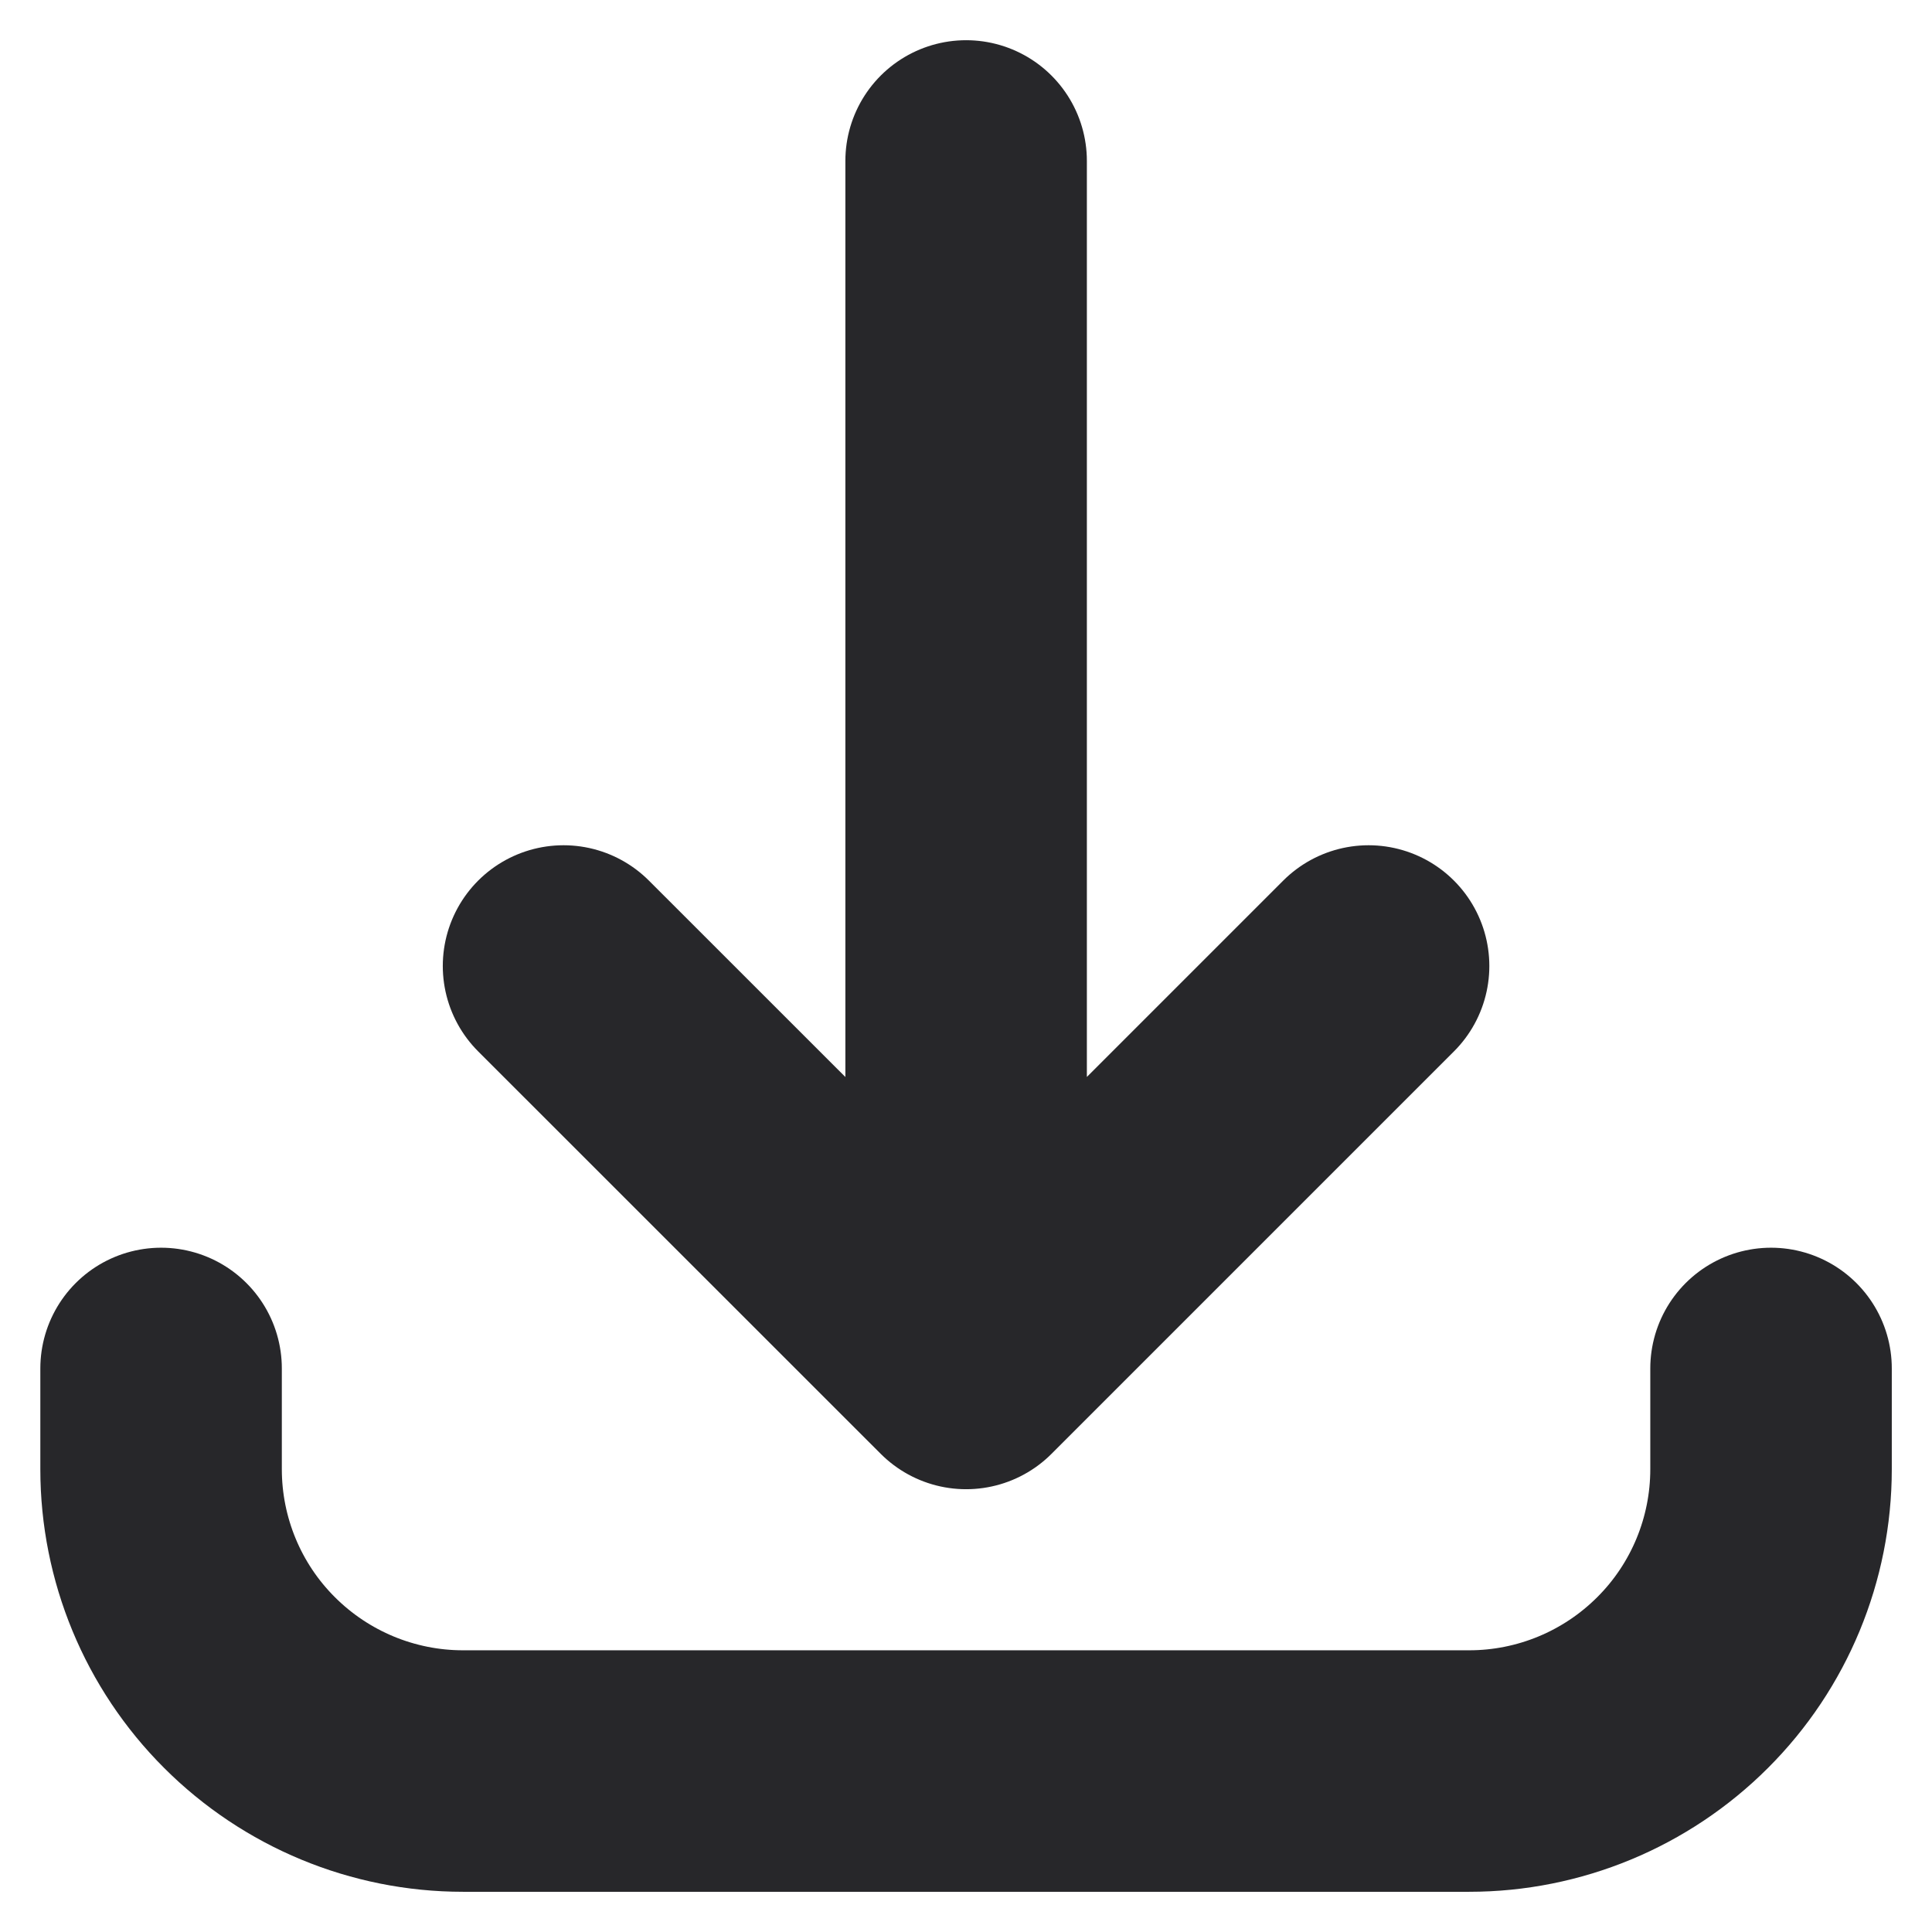
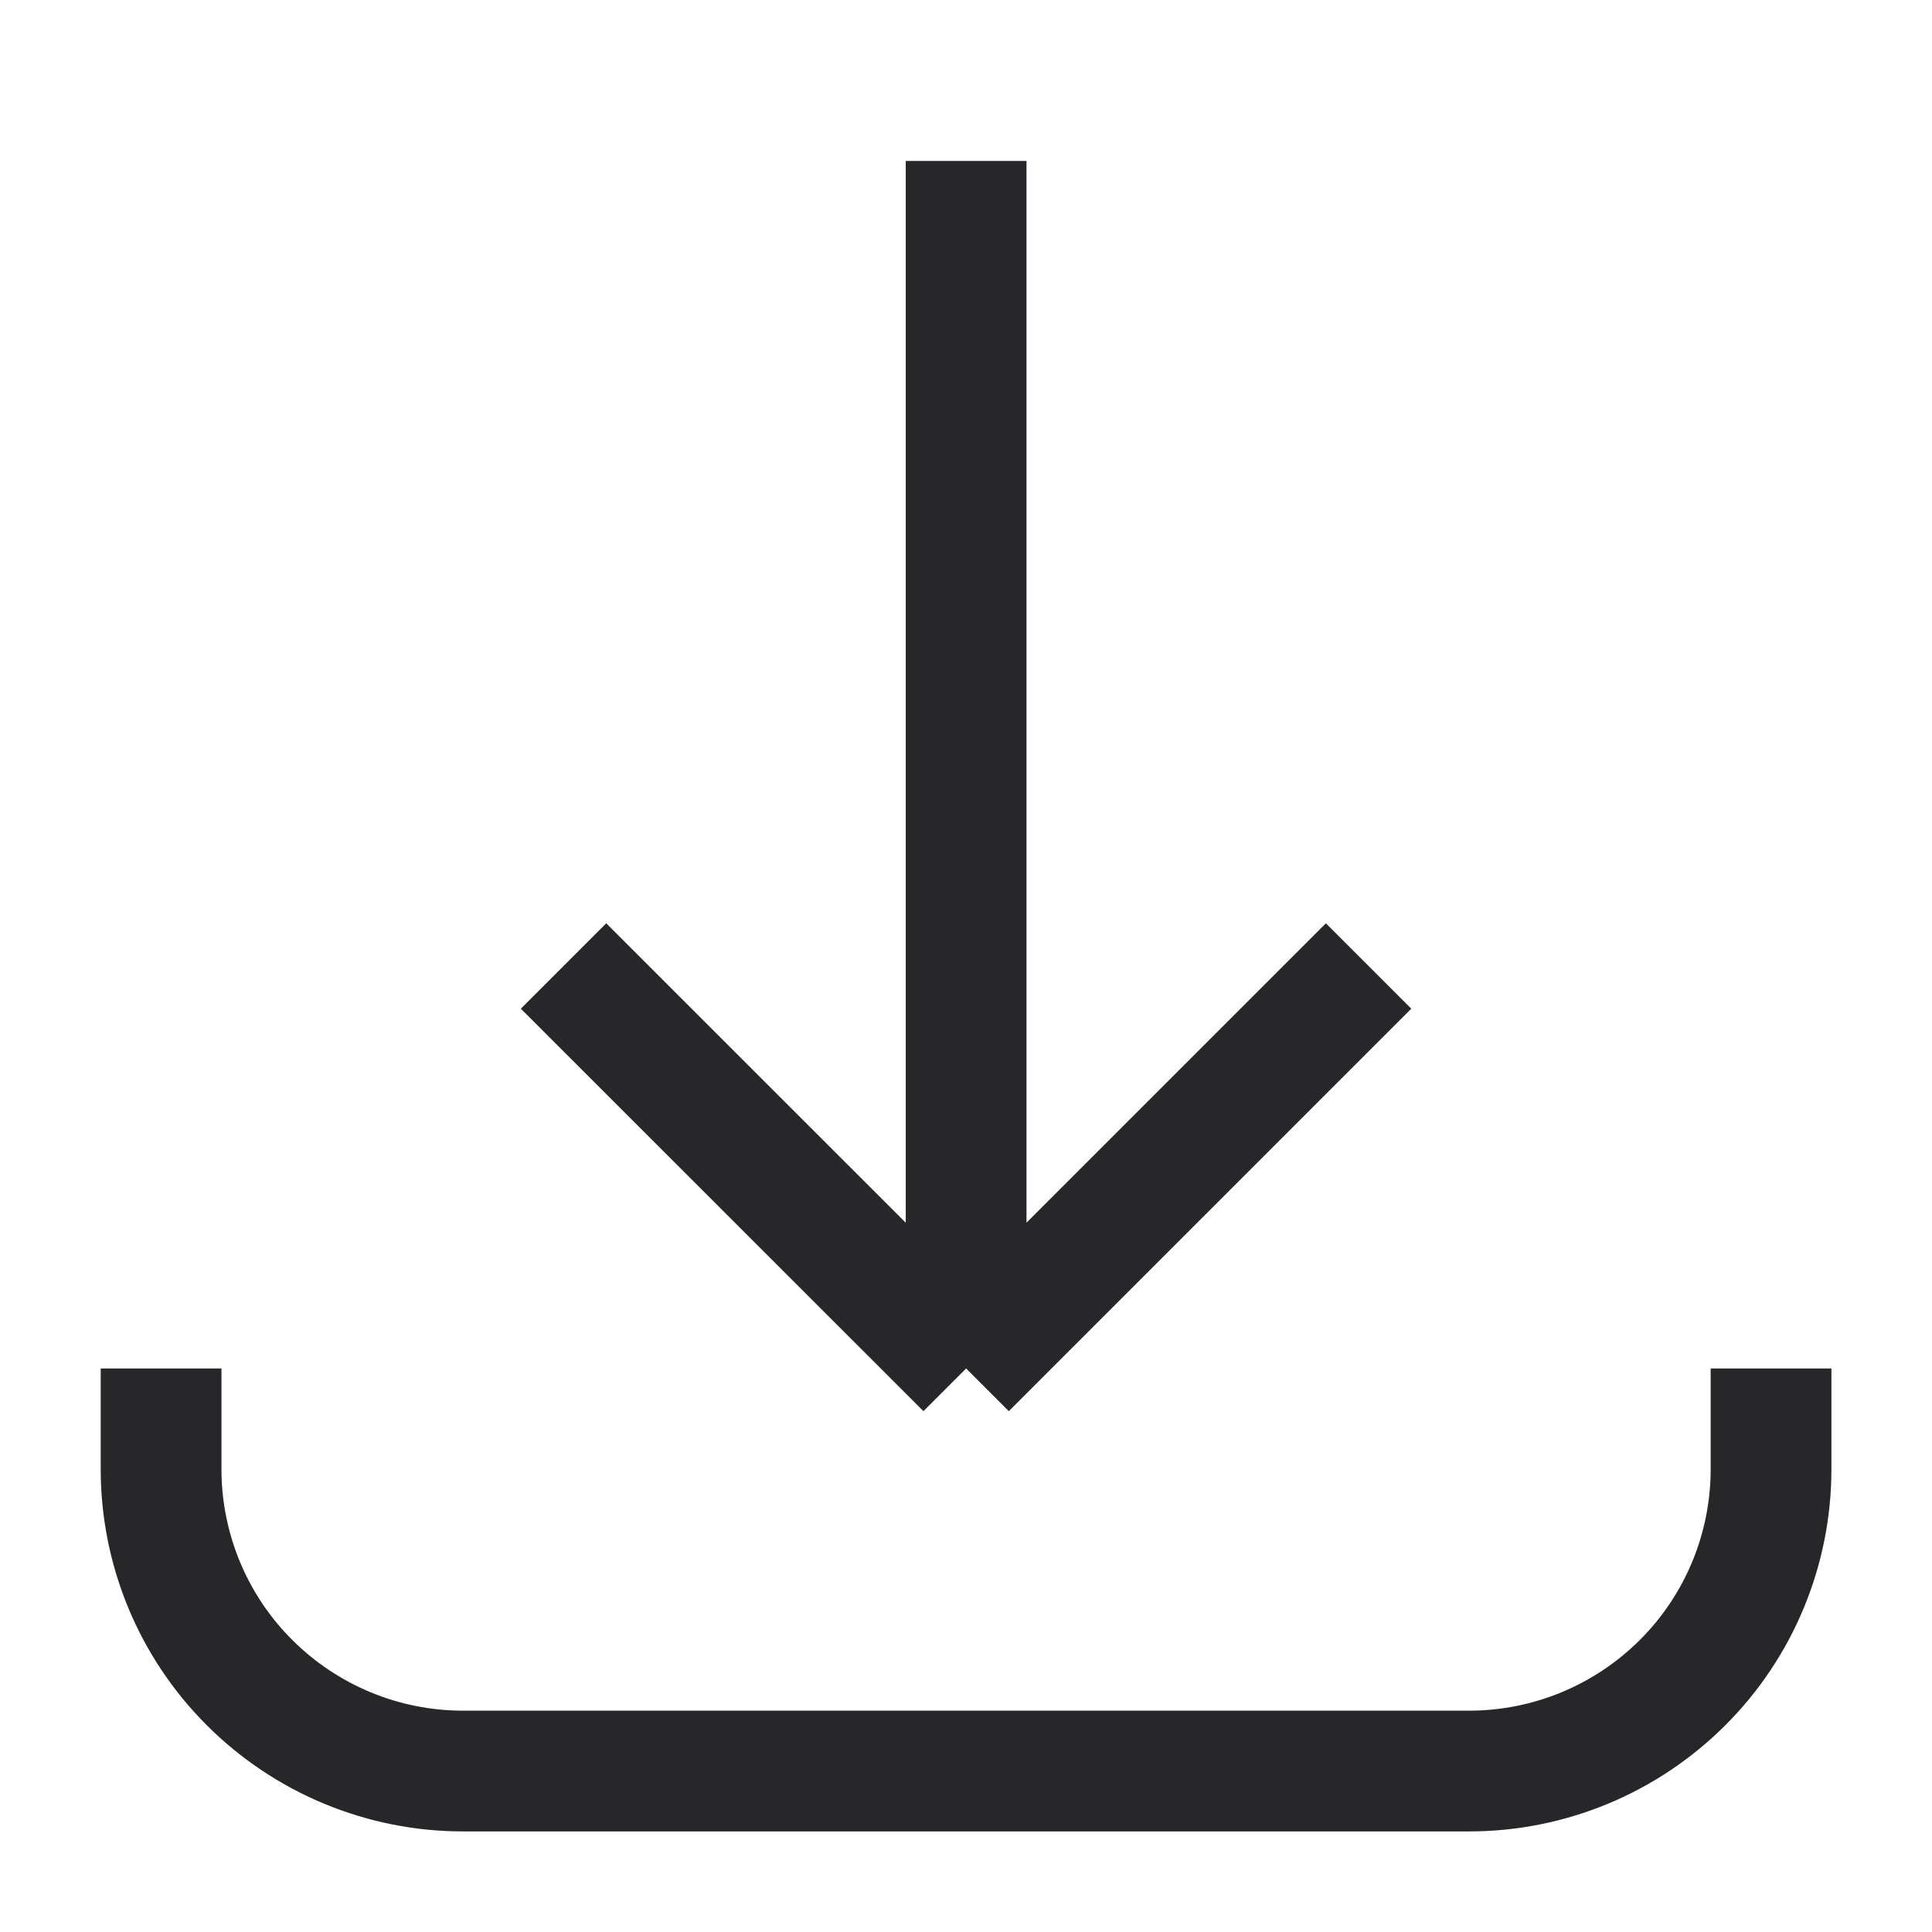
<svg xmlns="http://www.w3.org/2000/svg" width="16" height="16" viewBox="0 0 16 16" fill="none">
-   <path d="M1.334 11.333V12.167C1.334 12.83 1.597 13.466 2.066 13.934C2.535 14.403 3.171 14.667 3.834 14.667H12.167C12.83 14.667 13.466 14.403 13.935 13.934C14.404 13.466 14.667 12.83 14.667 12.167V11.333M11.334 8L8.001 11.333M8.001 11.333L4.667 8M8.001 11.333V1.333" stroke="#27272A" stroke-width="2" stroke-linecap="round" stroke-linejoin="round" />
+   <path d="M1.334 11.333V12.167C1.334 12.83 1.597 13.466 2.066 13.934C2.535 14.403 3.171 14.667 3.834 14.667H12.167C12.83 14.667 13.466 14.403 13.935 13.934C14.404 13.466 14.667 12.83 14.667 12.167V11.333M11.334 8L8.001 11.333M8.001 11.333L4.667 8M8.001 11.333V1.333" stroke="#27272A" strokeWidth="2" strokeLinecap="round" strokeLinejoin="round" />
</svg>
